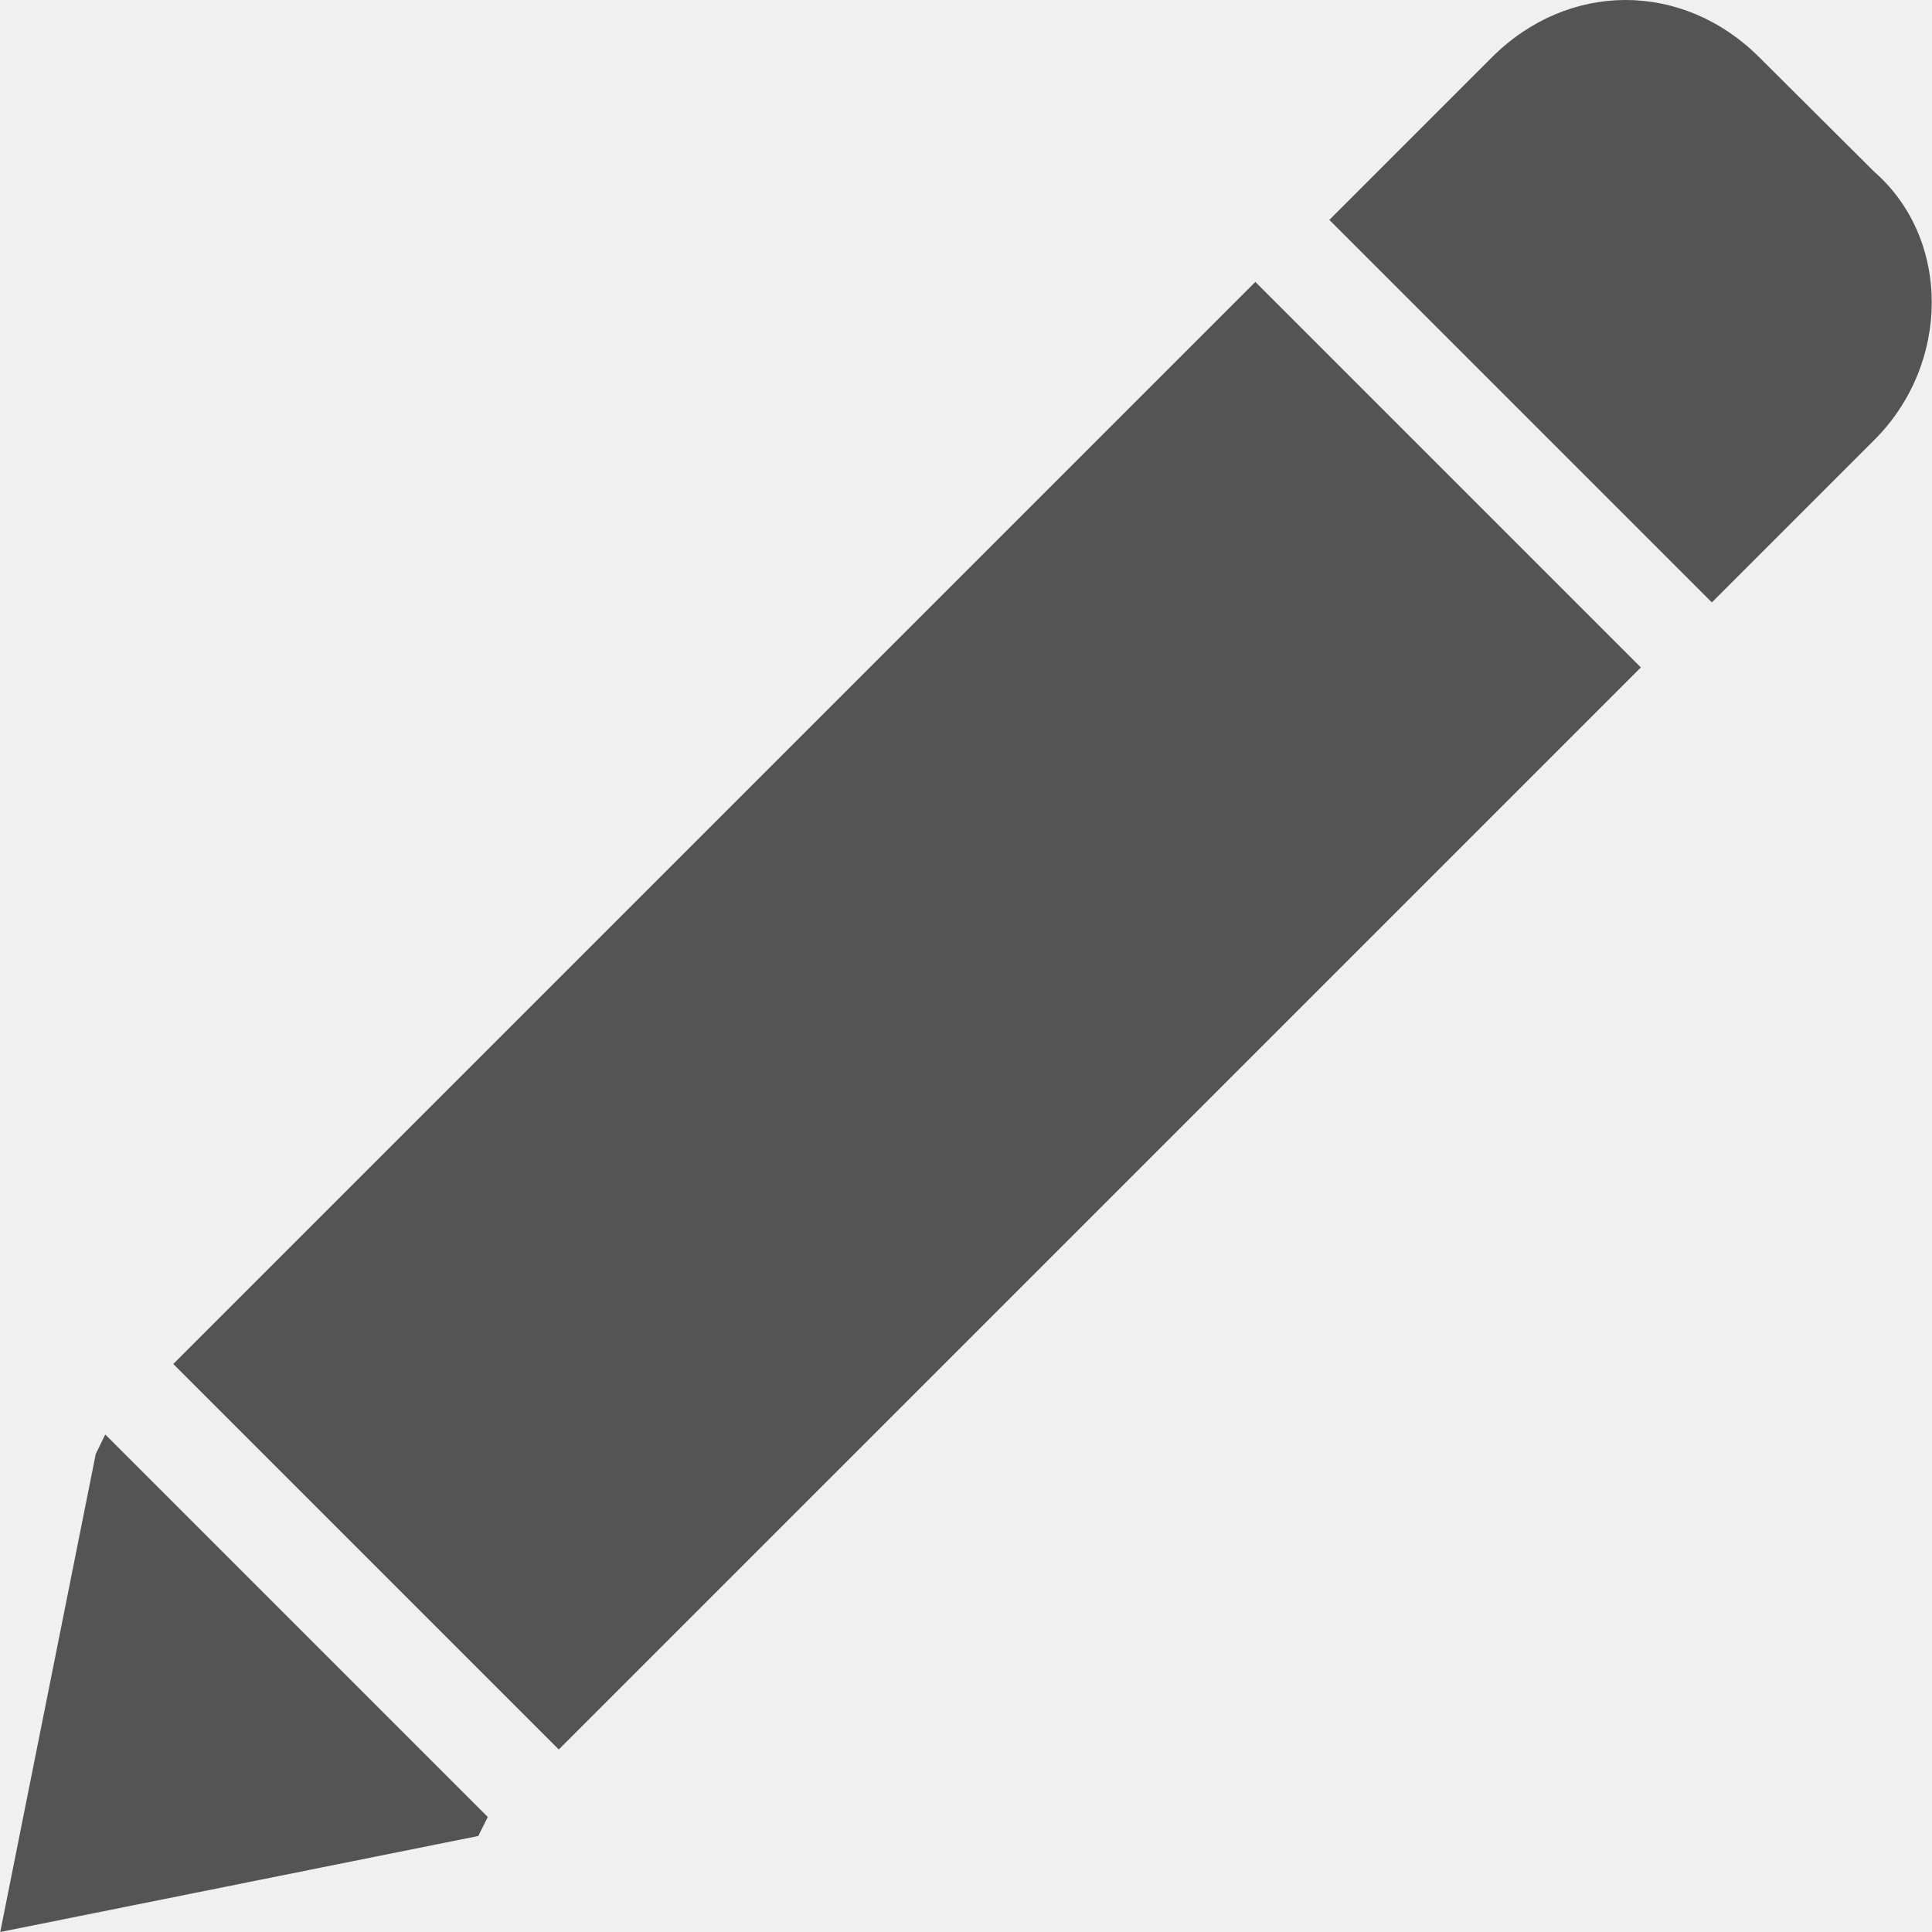
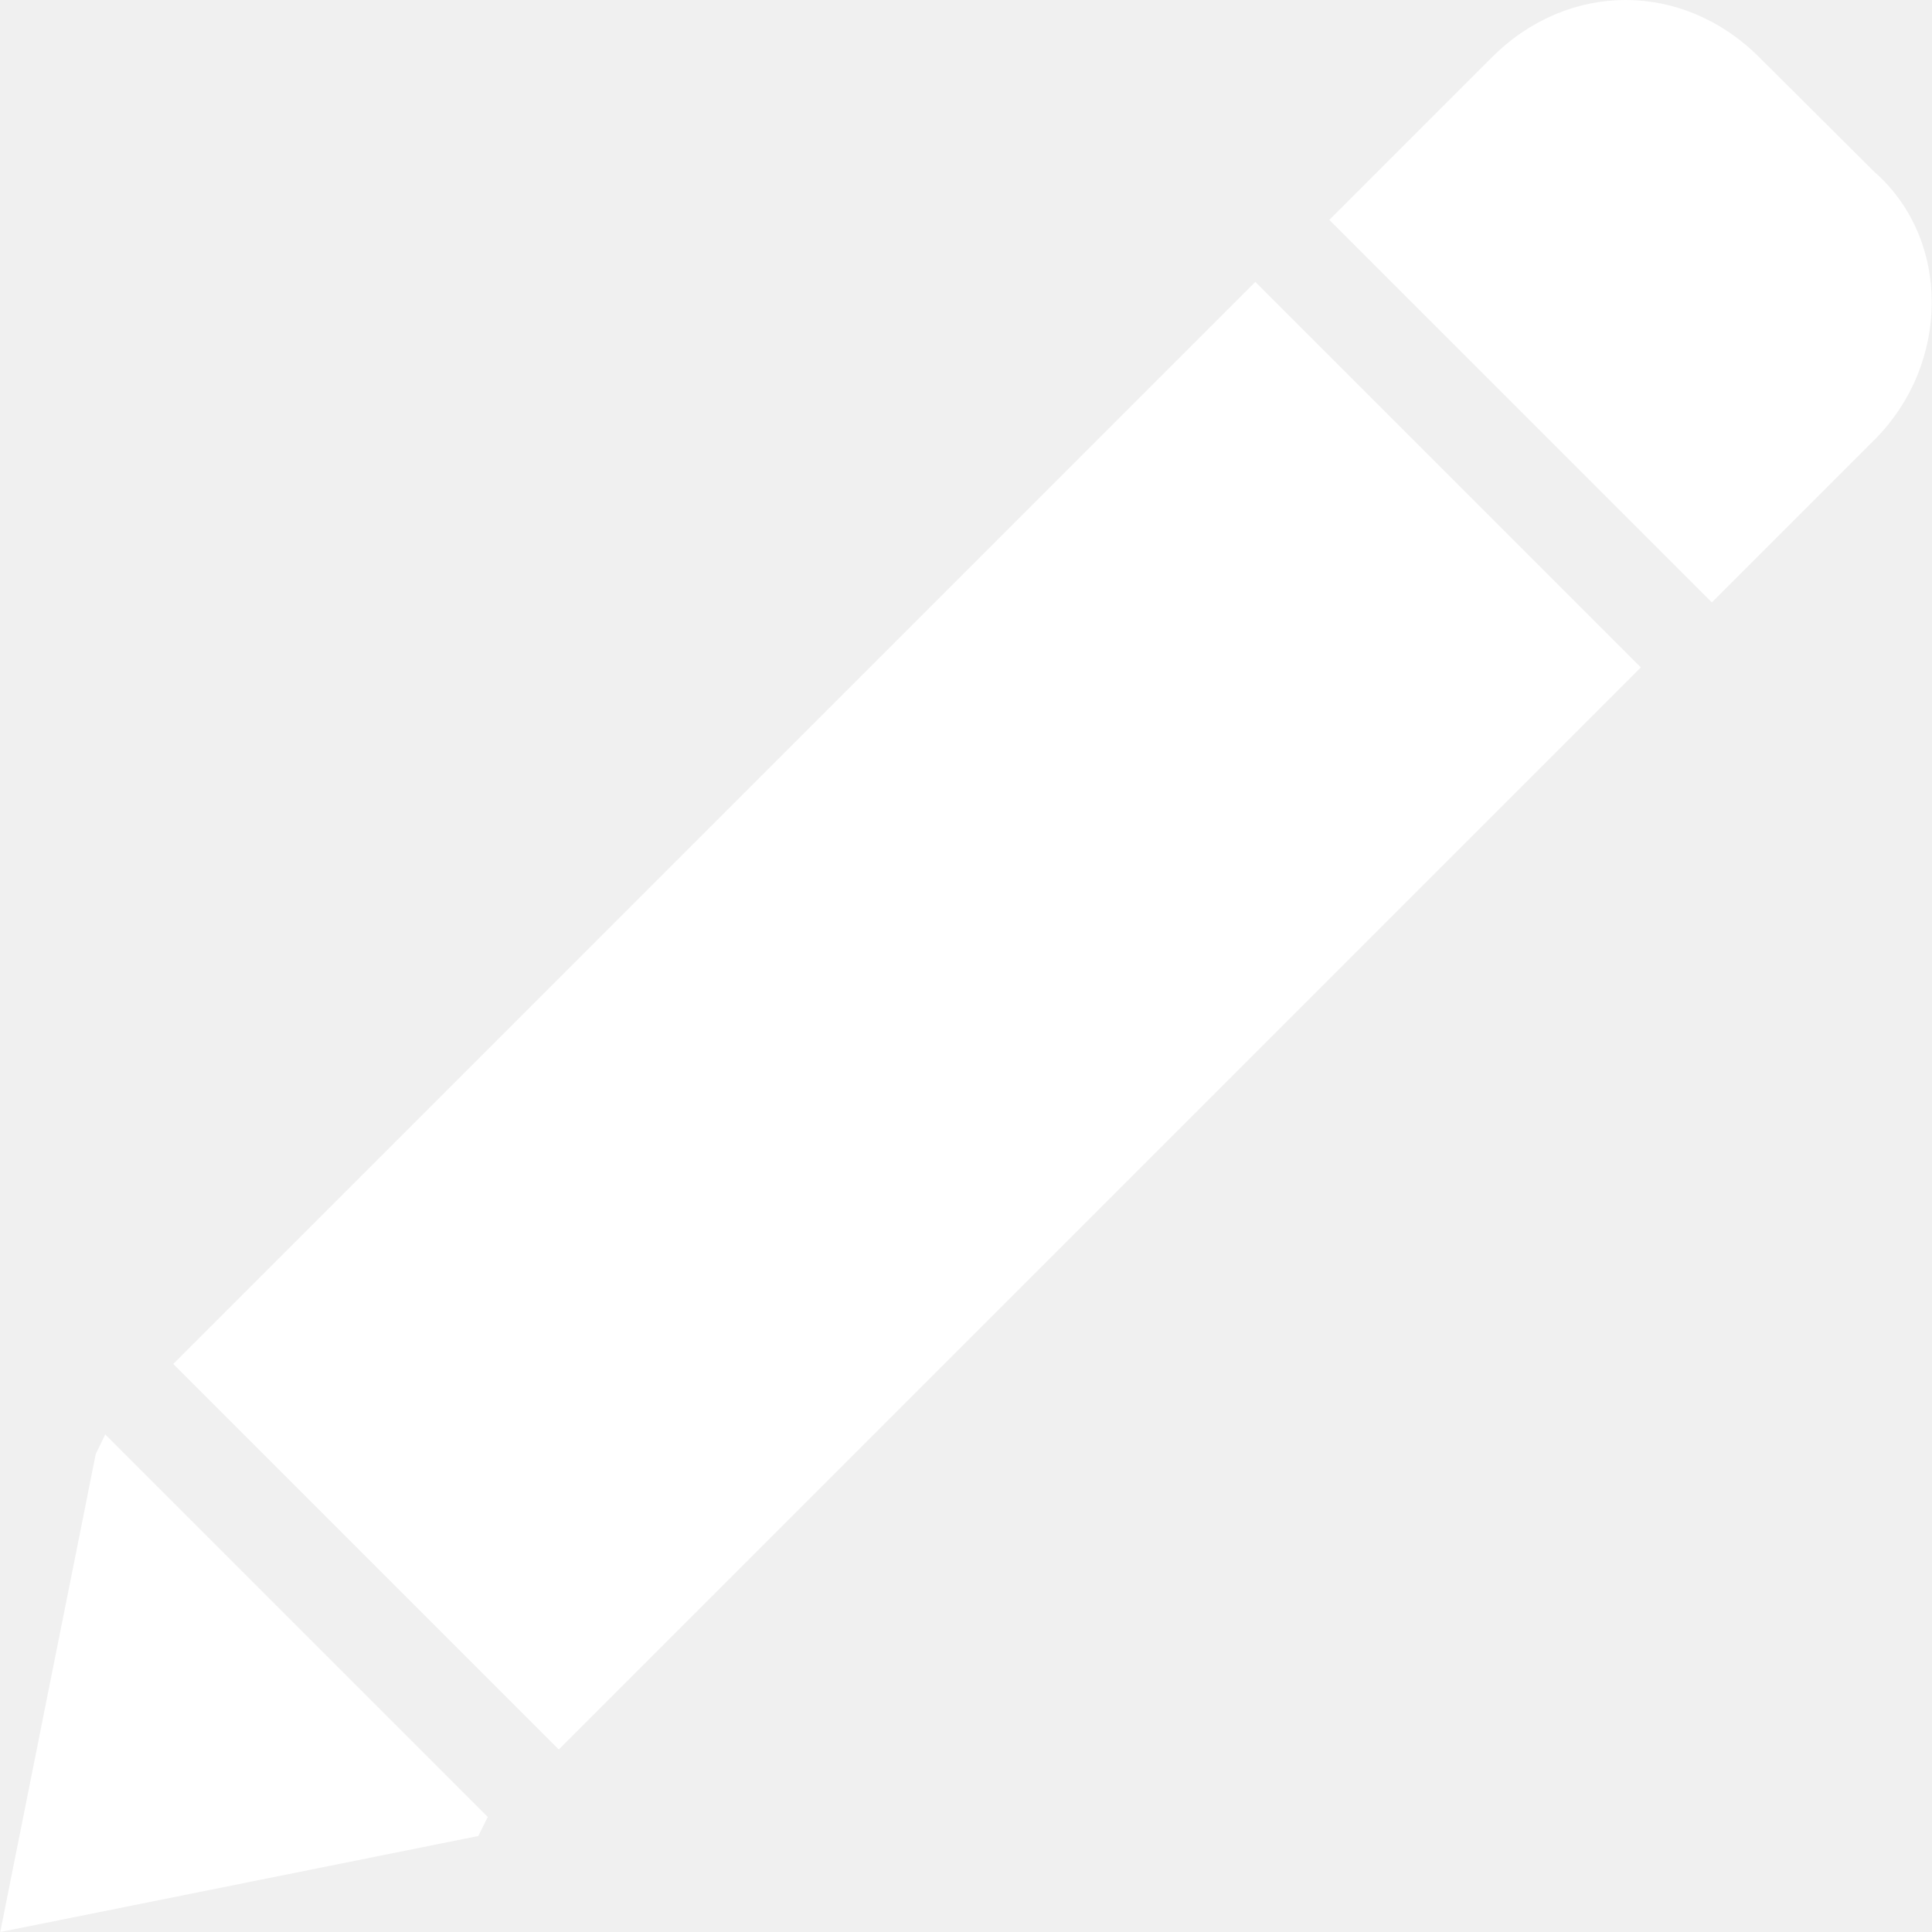
<svg xmlns="http://www.w3.org/2000/svg" version="1.1" id="Capa_1" x="0px" y="0px" width="512px" height="512px" viewBox="0 0 386.375 386.375" style="enable-background:new 0 0 386.375 386.375;" xml:space="preserve">
-   <g>
-     <path d="M21.05,286.875l76.5,76.5l-1.9,3.8l-95.6,19.2l19.1-95.6L21.05,286.875z M34.65,272.775l77.1,77.1l216.4-216.399   l-77.101-77.1L34.65,272.775z M374.85,34.375l-23-22.9c-15.3-15.3-38.199-15.3-53.5,0l-32.5,32.5l76.5,76.5l32.5-32.5   C390.15,72.675,390.15,47.775,374.85,34.375z" fill="#545454" />
+   <defs id="defs39" />
+   <g id="g3" style="fill:#ffffff;fill-opacity:1">
+     <path d="M21.05,286.875l76.5,76.5l-1.9,3.8l-95.6,19.2l19.1-95.6L21.05,286.875z M34.65,272.775l77.1,77.1l216.4-216.399   l-77.101-77.1L34.65,272.775z M374.85,34.375l-23-22.9c-15.3-15.3-38.199-15.3-53.5,0l-32.5,32.5l76.5,76.5l32.5-32.5   C390.15,72.675,390.15,47.775,374.85,34.375z" fill="#545454" id="path5" style="fill:#ffffff;fill-opacity:1" />
  </g>
-   <g>
- </g>
-   <g>
- </g>
-   <g>
- </g>
-   <g>
- </g>
-   <g>
- </g>
-   <g>
- </g>
-   <g>
- </g>
-   <g>
- </g>
-   <g>
- </g>
-   <g>
- </g>
-   <g>
- </g>
-   <g>
- </g>
-   <g>
- </g>
-   <g>
- </g>
-   <g>
- </g>
+   <g id="g7" />
+   <g id="g9" />
+   <g id="g11" />
+   <g id="g13" />
+   <g id="g15" />
+   <g id="g17" />
+   <g id="g19" />
+   <g id="g21" />
+   <g id="g23" />
+   <g id="g25" />
+   <g id="g27" />
+   <g id="g29" />
+   <g id="g31" />
+   <g id="g33" />
+   <g id="g35" />
</svg>
